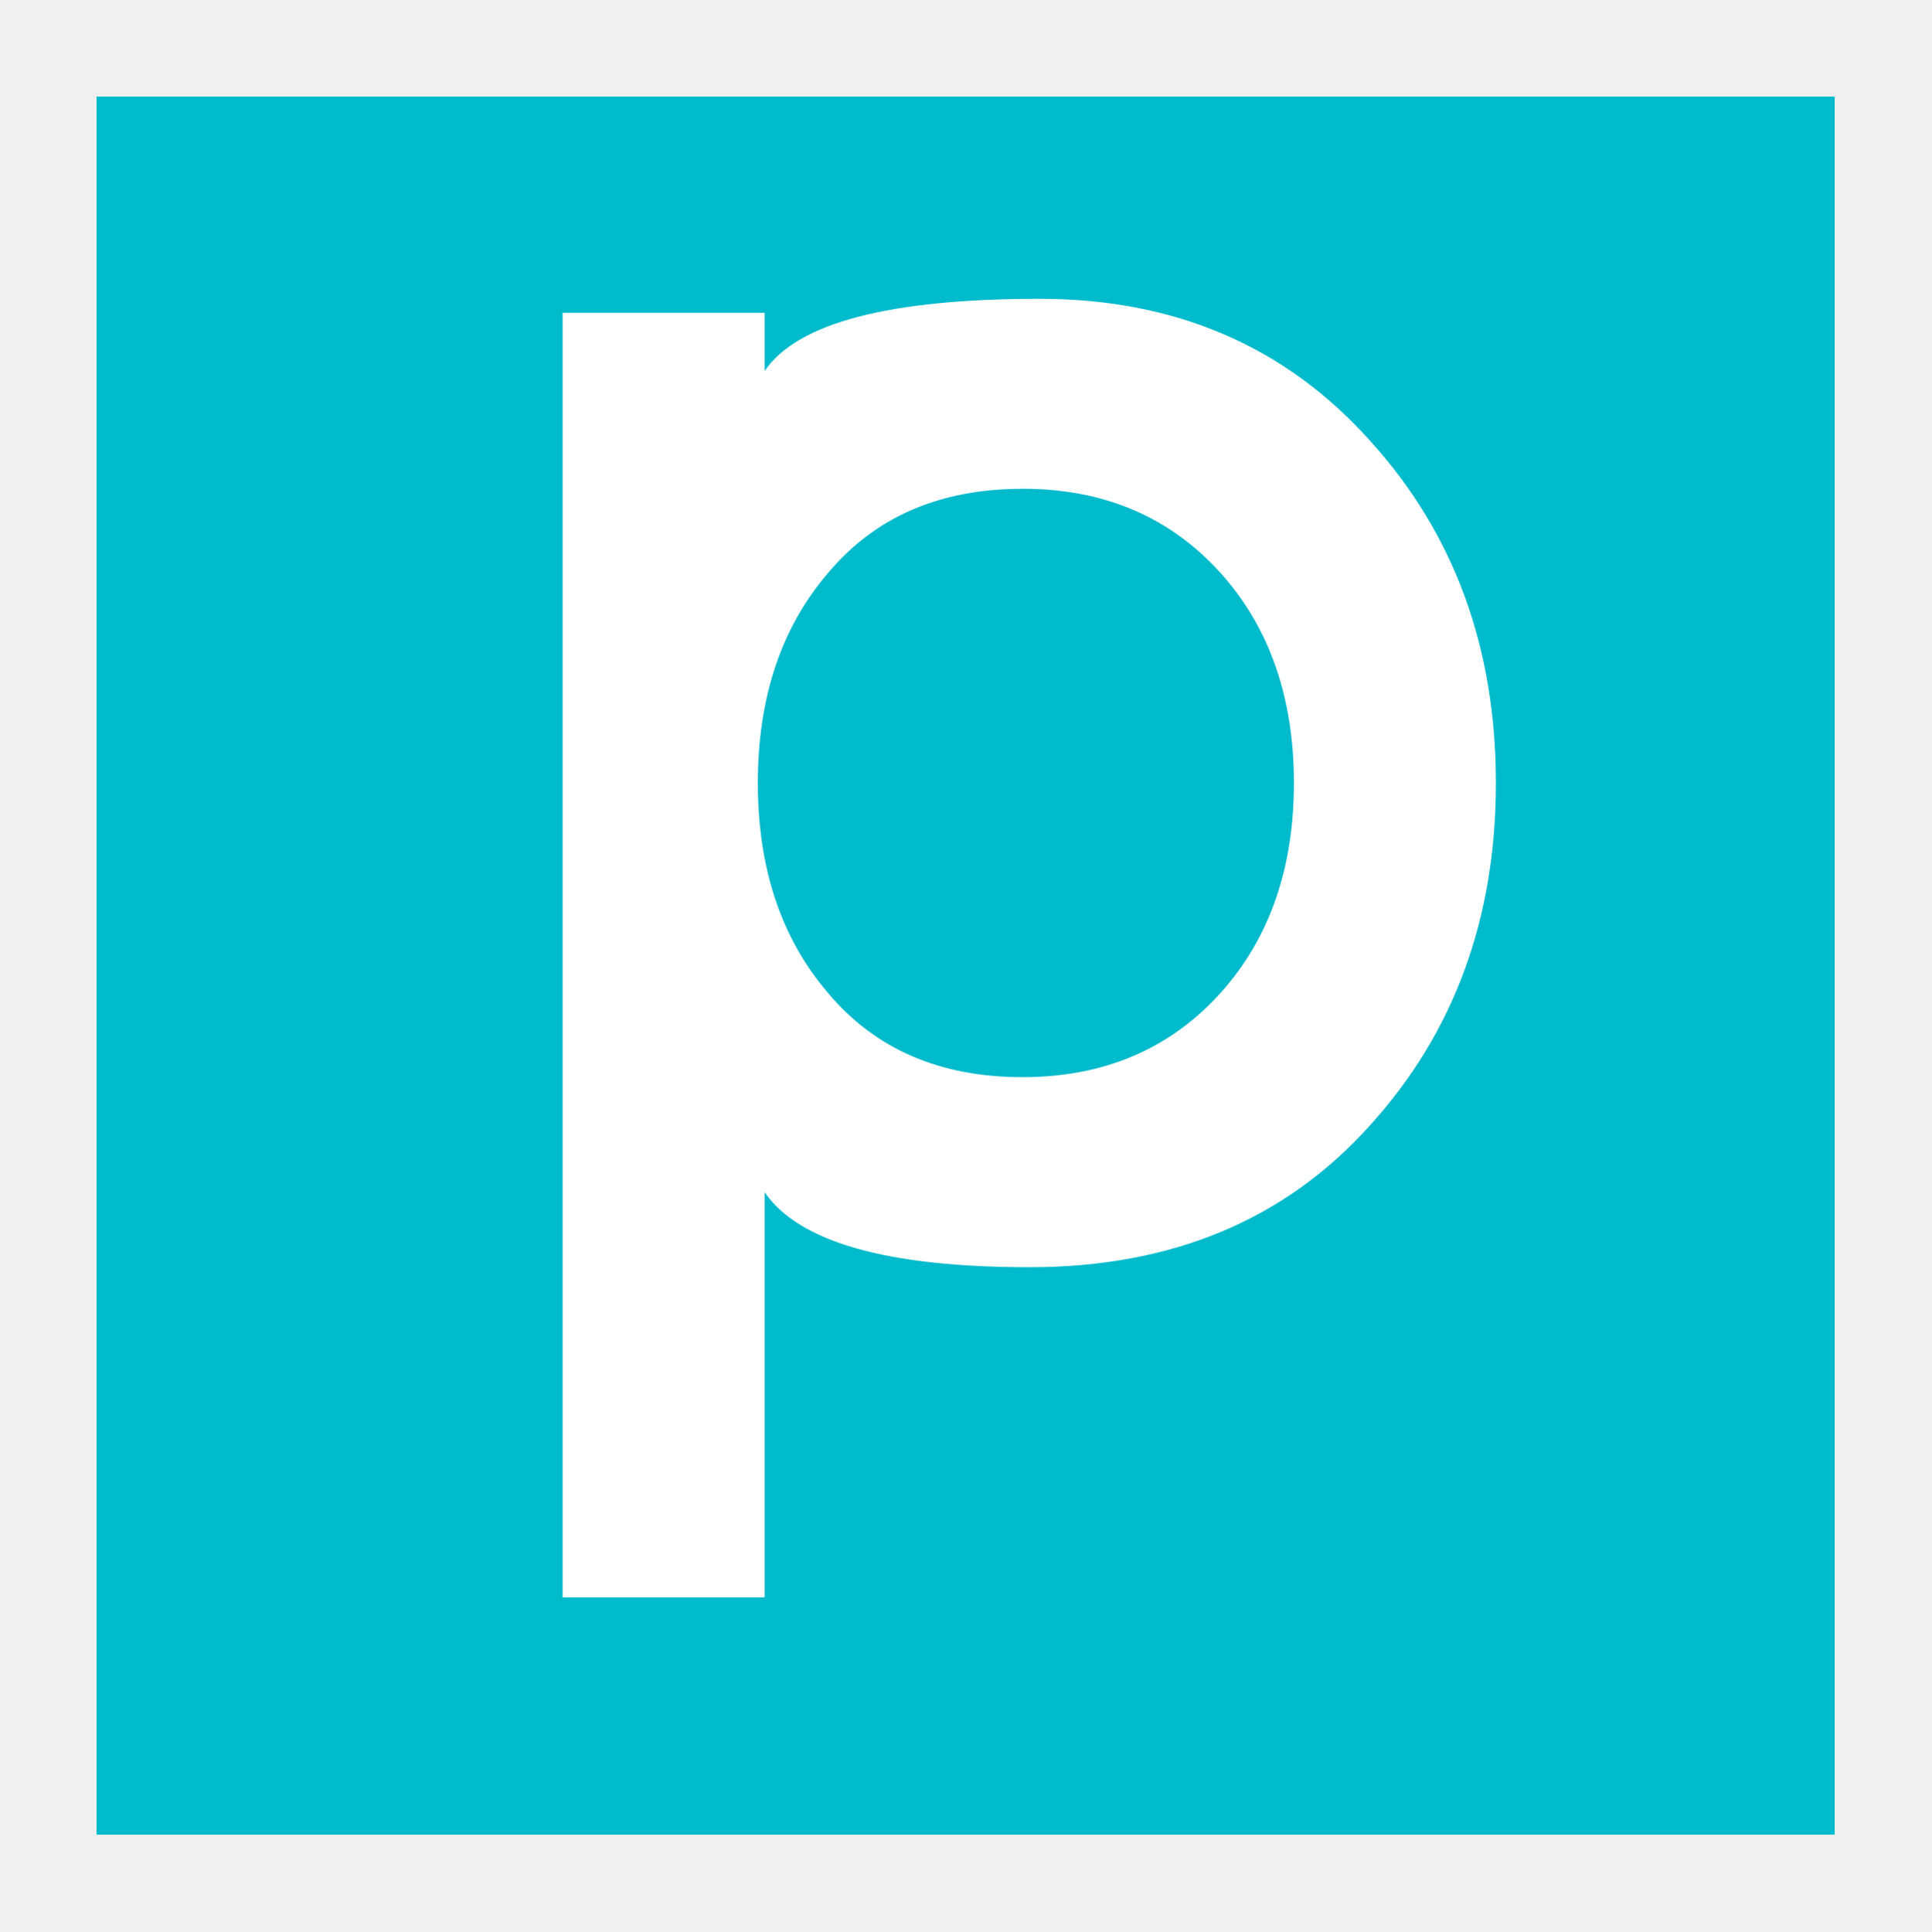
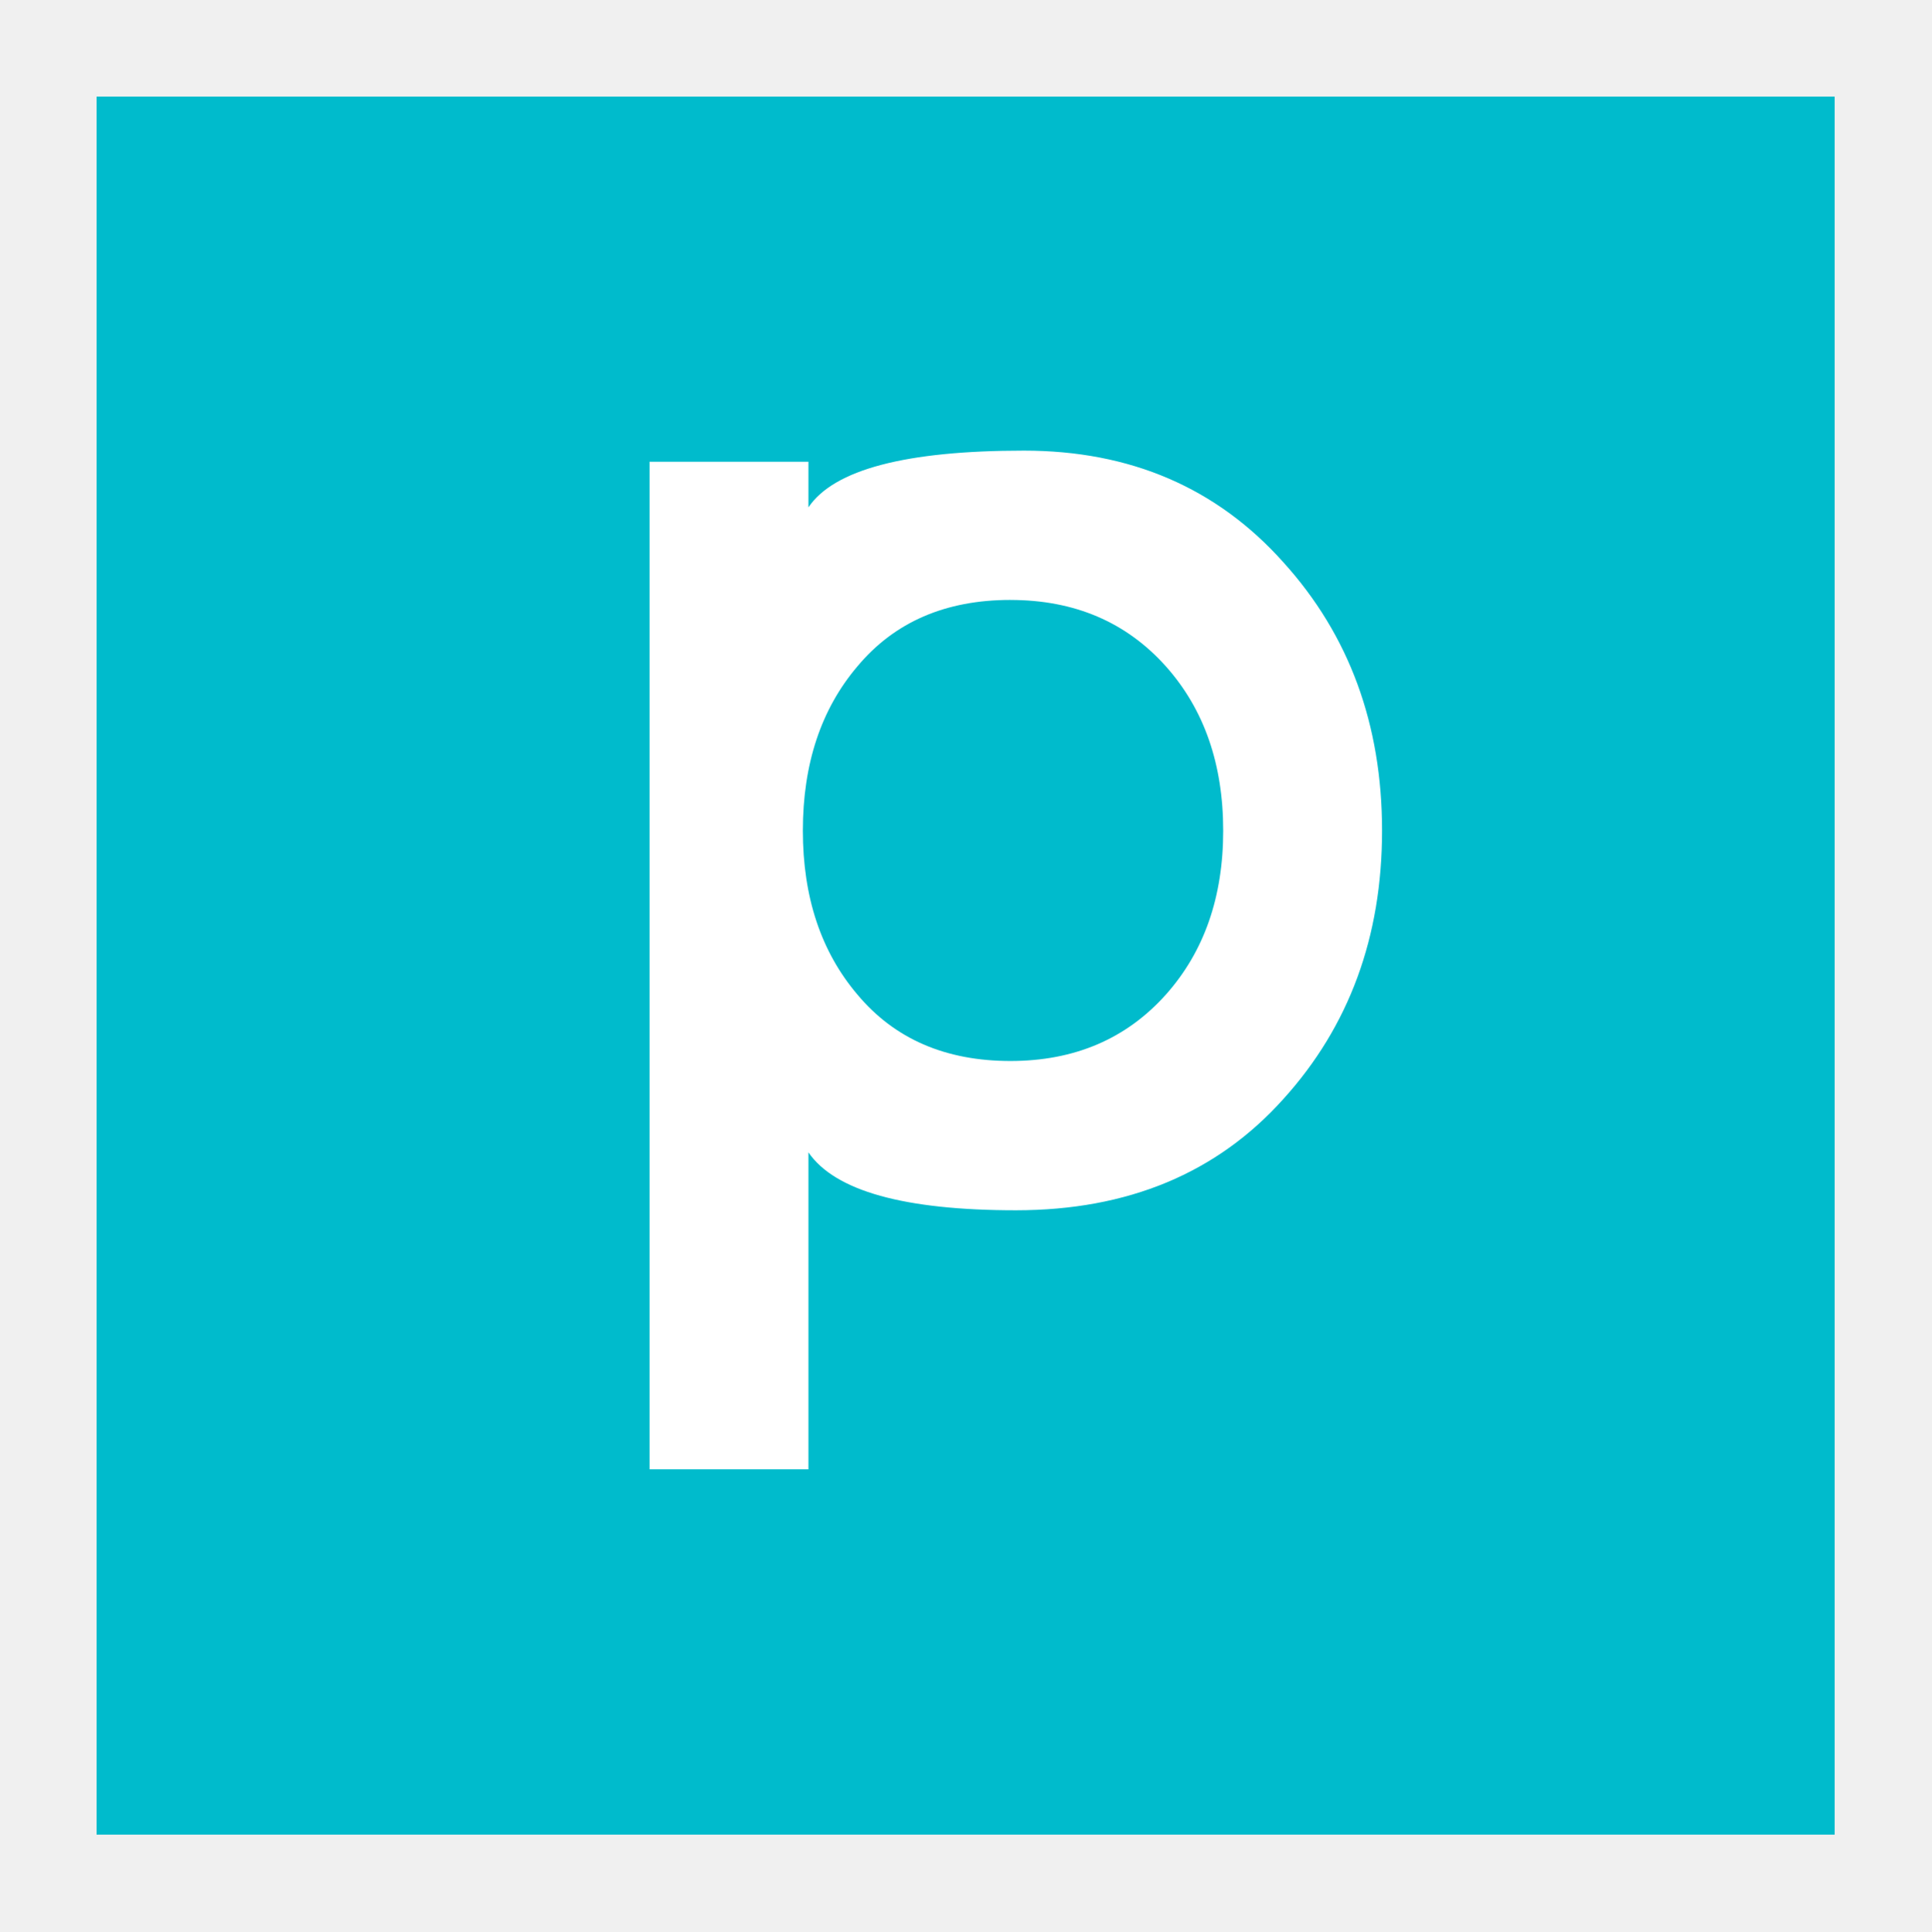
<svg xmlns="http://www.w3.org/2000/svg" version="1.1" viewBox="0.0 0.0 75.591 75.591" fill="none" stroke="none" stroke-linecap="square" stroke-miterlimit="10">
  <clipPath id="p.0">
    <path d="m0 0l75.591 0l0 75.591l-75.591 0l0 -75.591z" clip-rule="nonzero" />
  </clipPath>
  <g clip-path="url(#p.0)">
    <path fill="#000000" fill-opacity="0.0" d="m0 0l75.591 0l0 75.591l-75.591 0z" fill-rule="evenodd" />
    <path fill="#00bbcc" d="m3.78 3.78l68.031 0l0 68.031l-68.031 0z" fill-rule="evenodd" />
-     <path fill="#000000" fill-opacity="0.0" d="m3.78 -3.336l68.031 0l0 56.22l-68.031 0z" fill-rule="evenodd" />
-     <path fill="#ffffff" d="m29.927 14.523q1.922 -2.828 10.766 -2.828q7.969 0 12.953 5.578q4.906 5.422 4.906 13.375q0 7.953 -4.906 13.375q-4.984 5.578 -13.344 5.578q-8.359 0 -10.375 -2.938l0 15.859l-7.906 0l0 -50.281l7.906 0l0 2.281zm10.094 4.609q-4.859 0 -7.625 3.312q-2.734 3.203 -2.734 8.203q0 5.0 2.734 8.203q2.766 3.312 7.625 3.312q4.812 0 7.797 -3.344q2.828 -3.188 2.828 -8.172q0 -4.984 -2.828 -8.172q-2.984 -3.344 -7.797 -3.344z" fill-rule="nonzero" />
+     <path fill="#000000" fill-opacity="0.0" d="m3.78 -3.336l68.031 0l0 62.173l-68.031 0z" fill-rule="evenodd" />
+     <path fill="#ffffff" d="m31.644 19.857q1.5 -2.219 8.437 -2.219q6.25 0 10.156 4.375q3.859 4.266 3.859 10.5q0 6.234 -3.859 10.5q-3.906 4.359 -10.469 4.359q-6.562 0 -8.125 -2.266l0 12.406l-6.219 0l0 -39.438l6.219 0l0 1.781zm7.906 3.625q-3.812 0 -5.984 2.594q-2.141 2.516 -2.141 6.437q0 3.906 2.141 6.422q2.172 2.594 5.984 2.594q3.766 0 6.094 -2.609q2.234 -2.516 2.234 -6.406q0 -3.906 -2.234 -6.422q-2.328 -2.609 -6.094 -2.609z" fill-rule="nonzero" />
  </g>
</svg>
